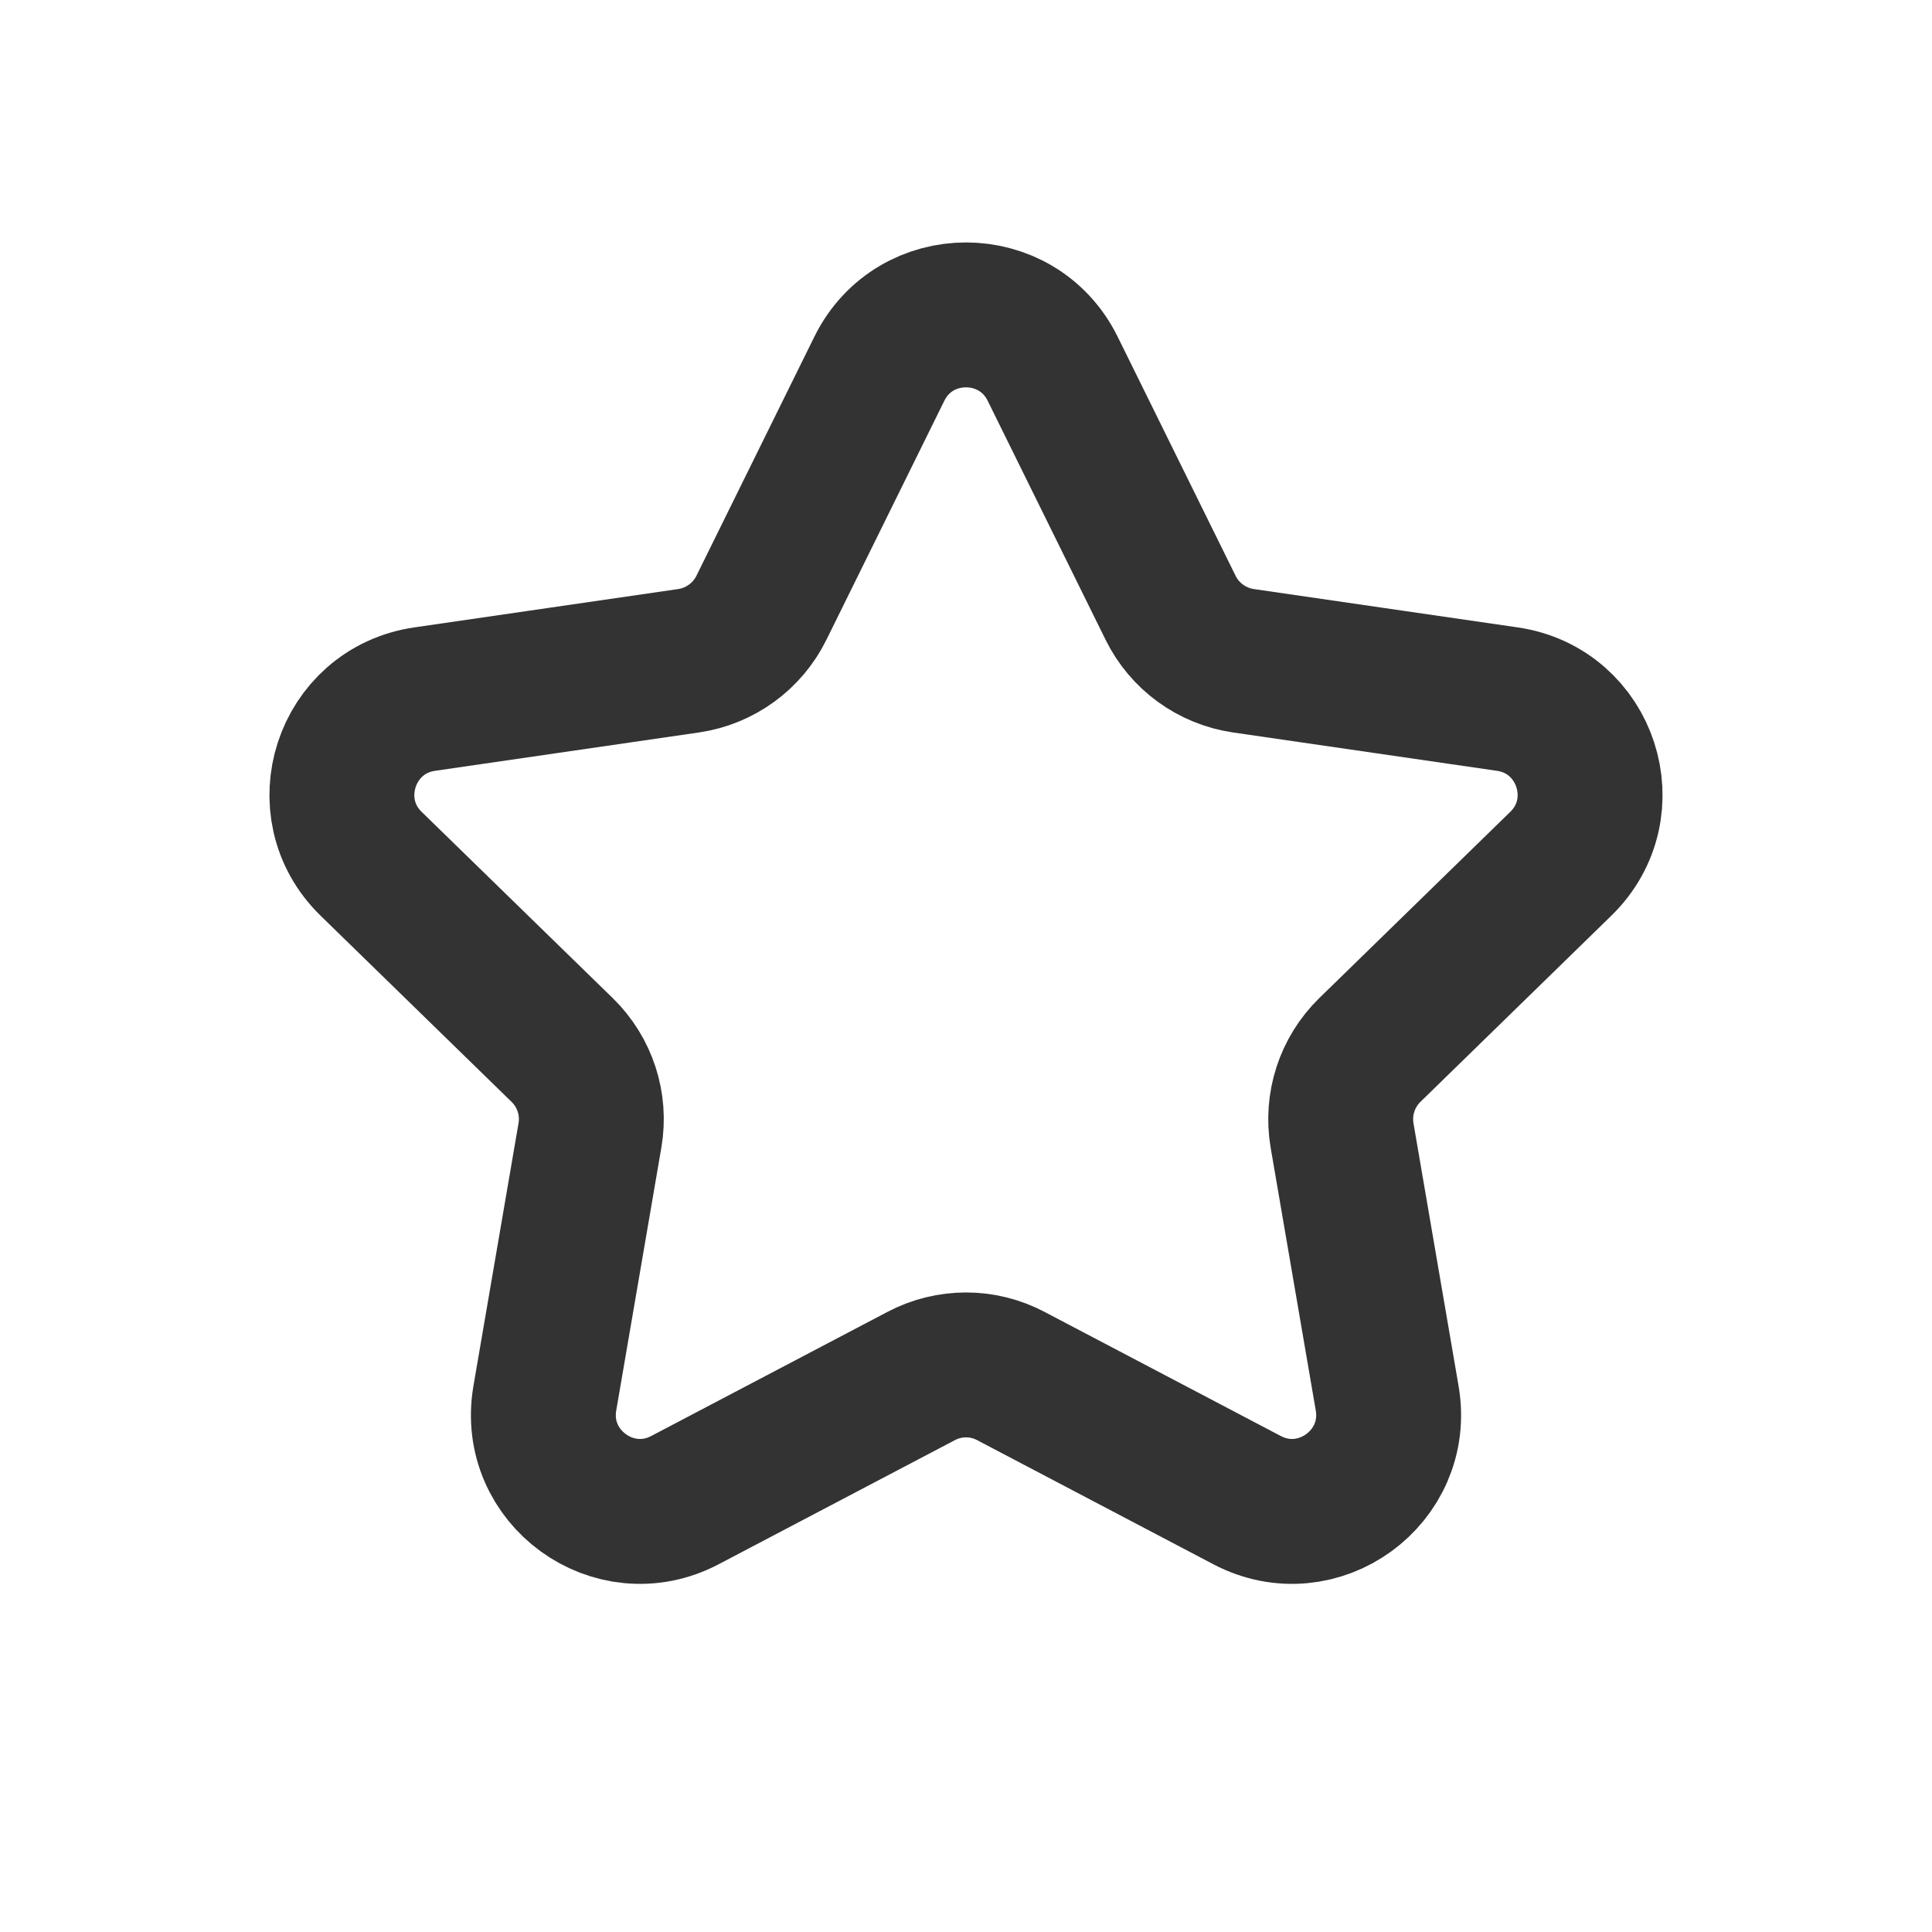
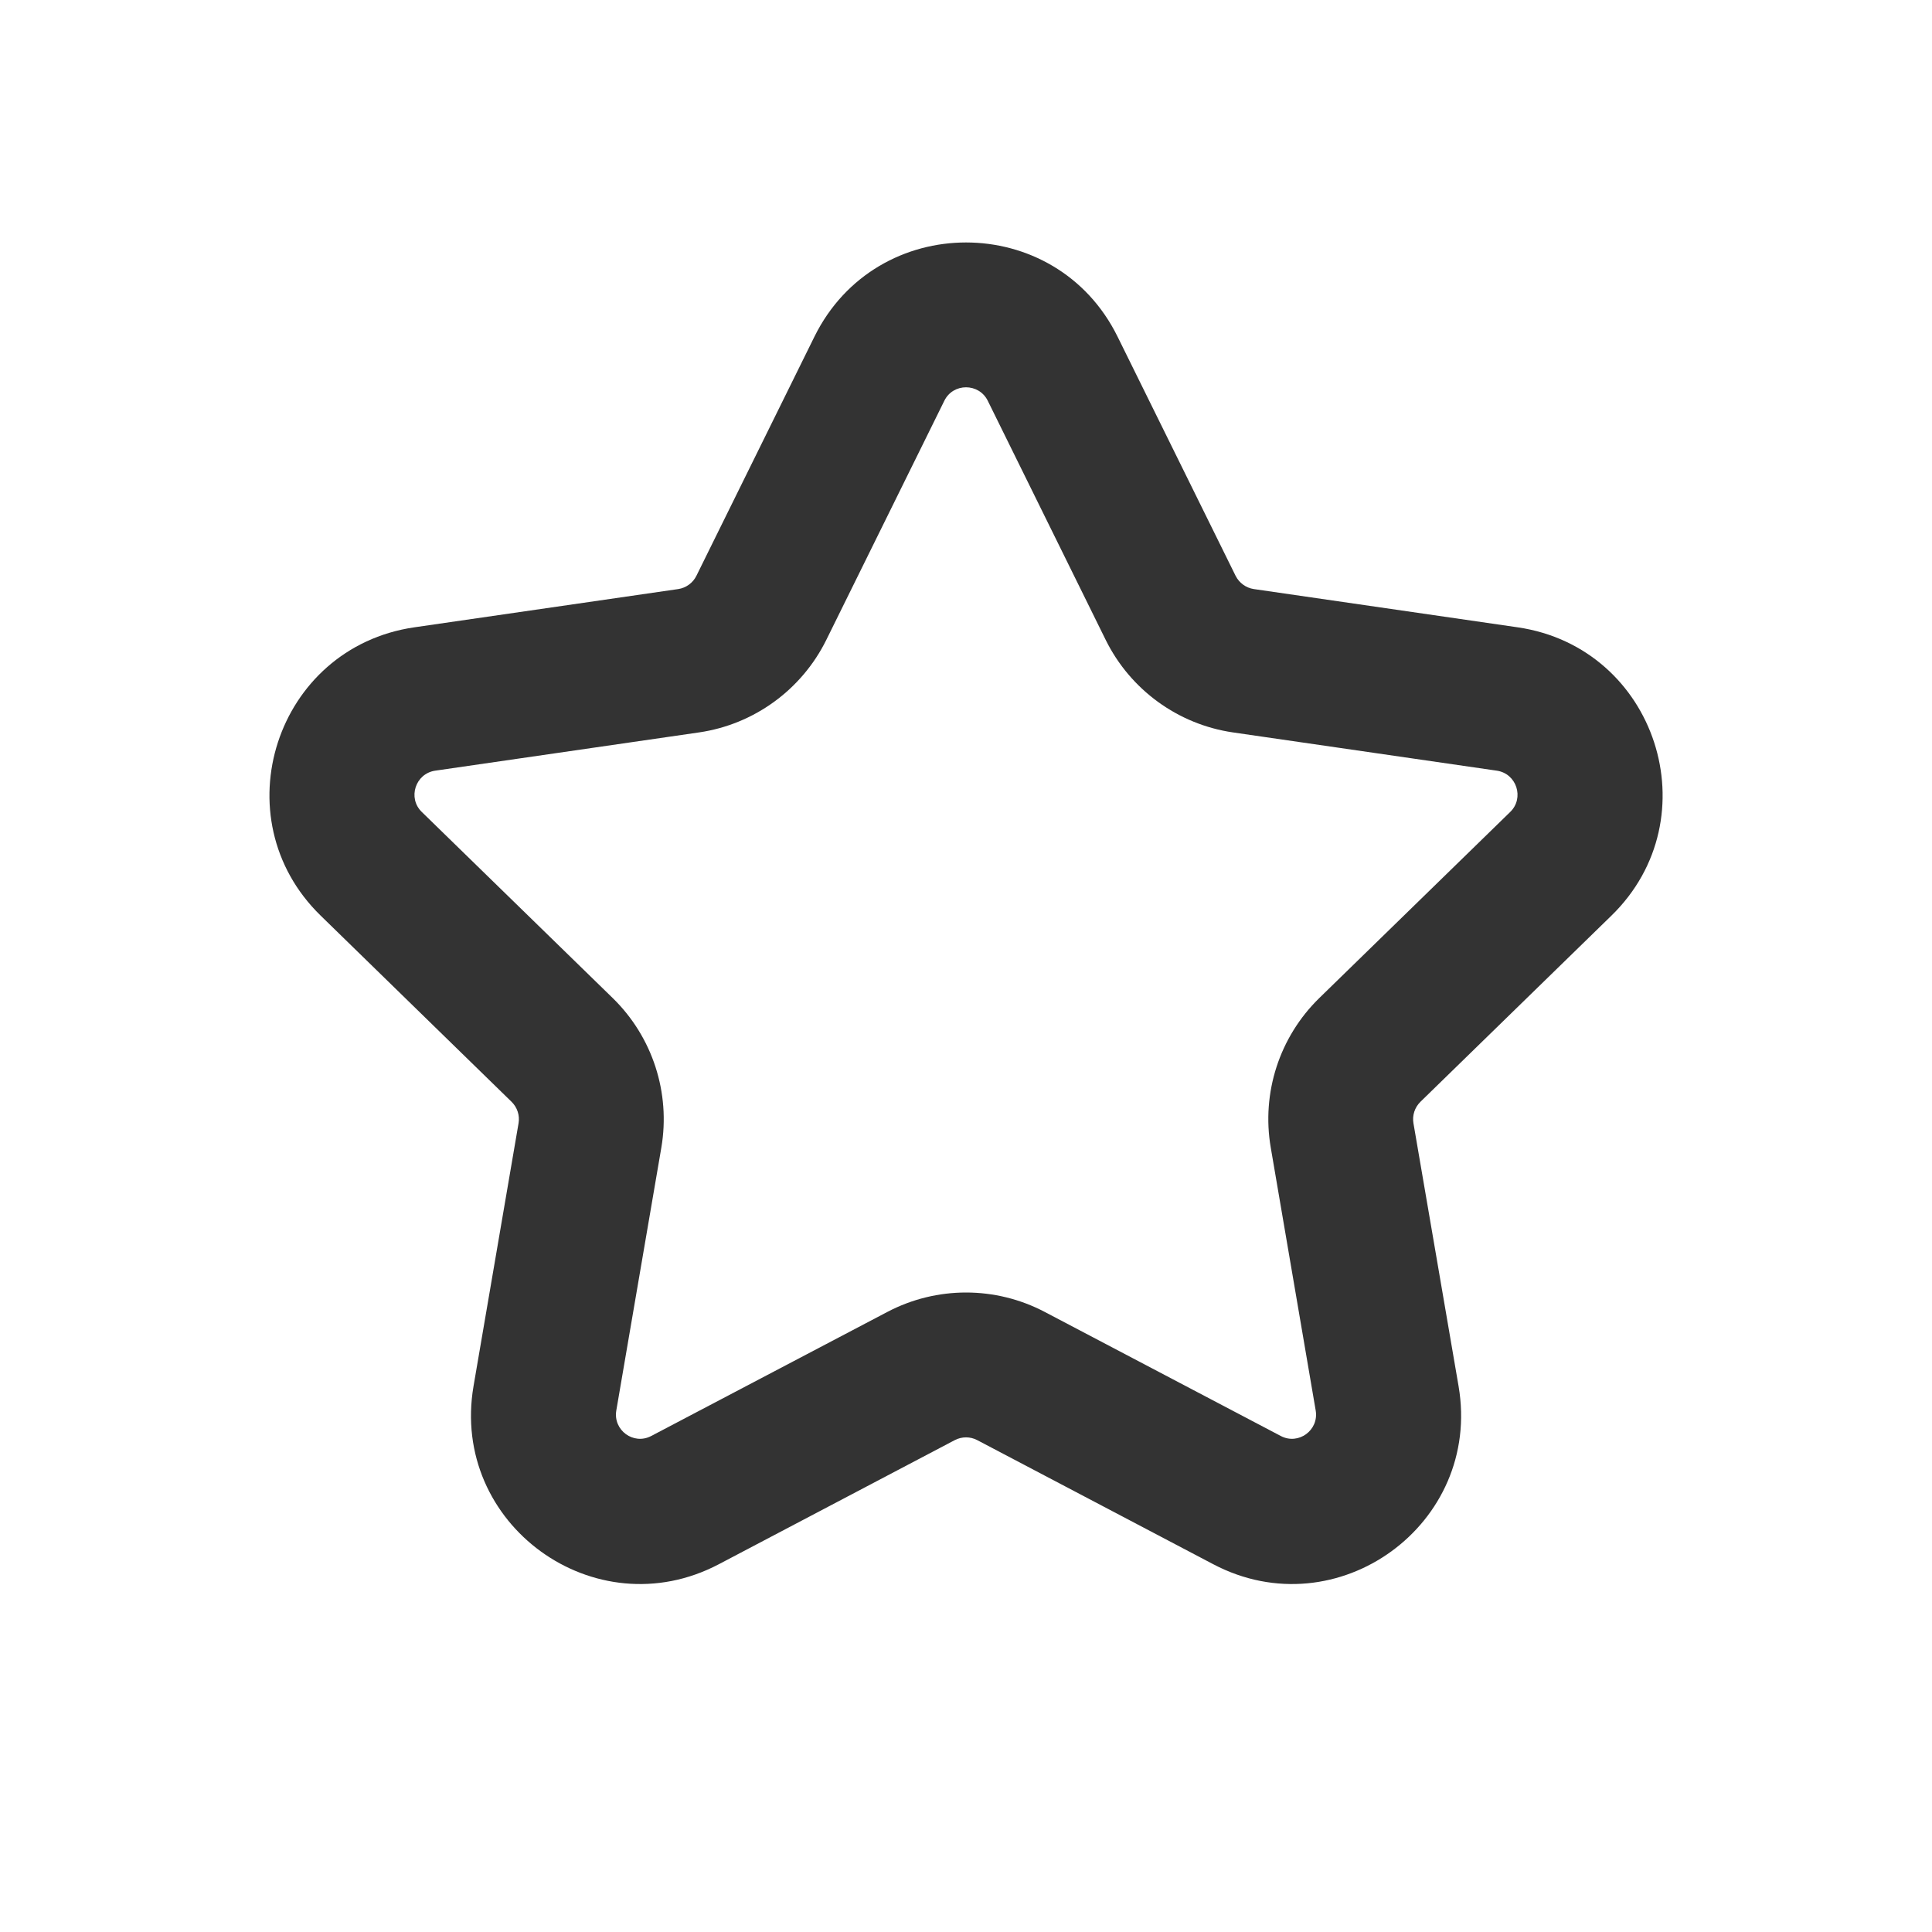
<svg xmlns="http://www.w3.org/2000/svg" width="20" height="20" viewBox="0 0 20 20" fill="none">
-   <path d="M9.103 3.817C9.47 3.074 10.53 3.074 10.897 3.817L12.118 6.292C12.264 6.588 12.546 6.792 12.871 6.84L15.603 7.237C16.424 7.356 16.751 8.364 16.157 8.942L14.181 10.869C13.945 11.099 13.838 11.43 13.893 11.754L14.36 14.475C14.5 15.292 13.642 15.915 12.909 15.529L10.465 14.245C10.174 14.091 9.826 14.091 9.535 14.245L7.091 15.529C6.358 15.915 5.5 15.292 5.64 14.475L6.107 11.754C6.163 11.43 6.055 11.099 5.819 10.869L3.842 8.942C3.249 8.364 3.576 7.356 4.397 7.237L7.129 6.84C7.454 6.792 7.736 6.588 7.882 6.292L9.103 3.817Z" stroke="#333333" stroke-width="1.5" />
+   <path d="M8.431 3.485C9.073 2.185 10.928 2.185 11.569 3.485L12.791 5.961C12.828 6.034 12.898 6.086 12.98 6.098L15.711 6.494C17.146 6.703 17.72 8.467 16.681 9.479L14.704 11.406C14.645 11.464 14.618 11.547 14.632 11.628L15.099 14.349C15.344 15.778 13.844 16.868 12.56 16.193L10.116 14.908C10.044 14.87 9.957 14.87 9.884 14.908L7.441 16.193C6.157 16.868 4.657 15.778 4.902 14.349L5.368 11.628C5.382 11.547 5.355 11.464 5.296 11.406L3.32 9.479C2.281 8.467 2.854 6.703 4.289 6.494L7.021 6.098C7.102 6.086 7.173 6.034 7.209 5.961L8.431 3.485ZM10.225 4.148C10.133 3.963 9.867 3.963 9.776 4.148L8.554 6.624C8.299 7.14 7.806 7.499 7.236 7.582L4.505 7.978C4.3 8.008 4.218 8.261 4.366 8.405L6.343 10.332C6.755 10.734 6.943 11.313 6.846 11.881L6.38 14.601C6.345 14.806 6.559 14.962 6.742 14.865L9.186 13.581C9.696 13.313 10.305 13.313 10.815 13.581L13.258 14.865C13.441 14.962 13.655 14.806 13.62 14.601L13.155 11.881C13.057 11.313 13.245 10.734 13.657 10.332L15.634 8.405C15.782 8.261 15.7 8.008 15.495 7.978L12.764 7.582C12.194 7.499 11.701 7.14 11.446 6.624L10.225 4.148Z" fill="#333333" />
</svg>
